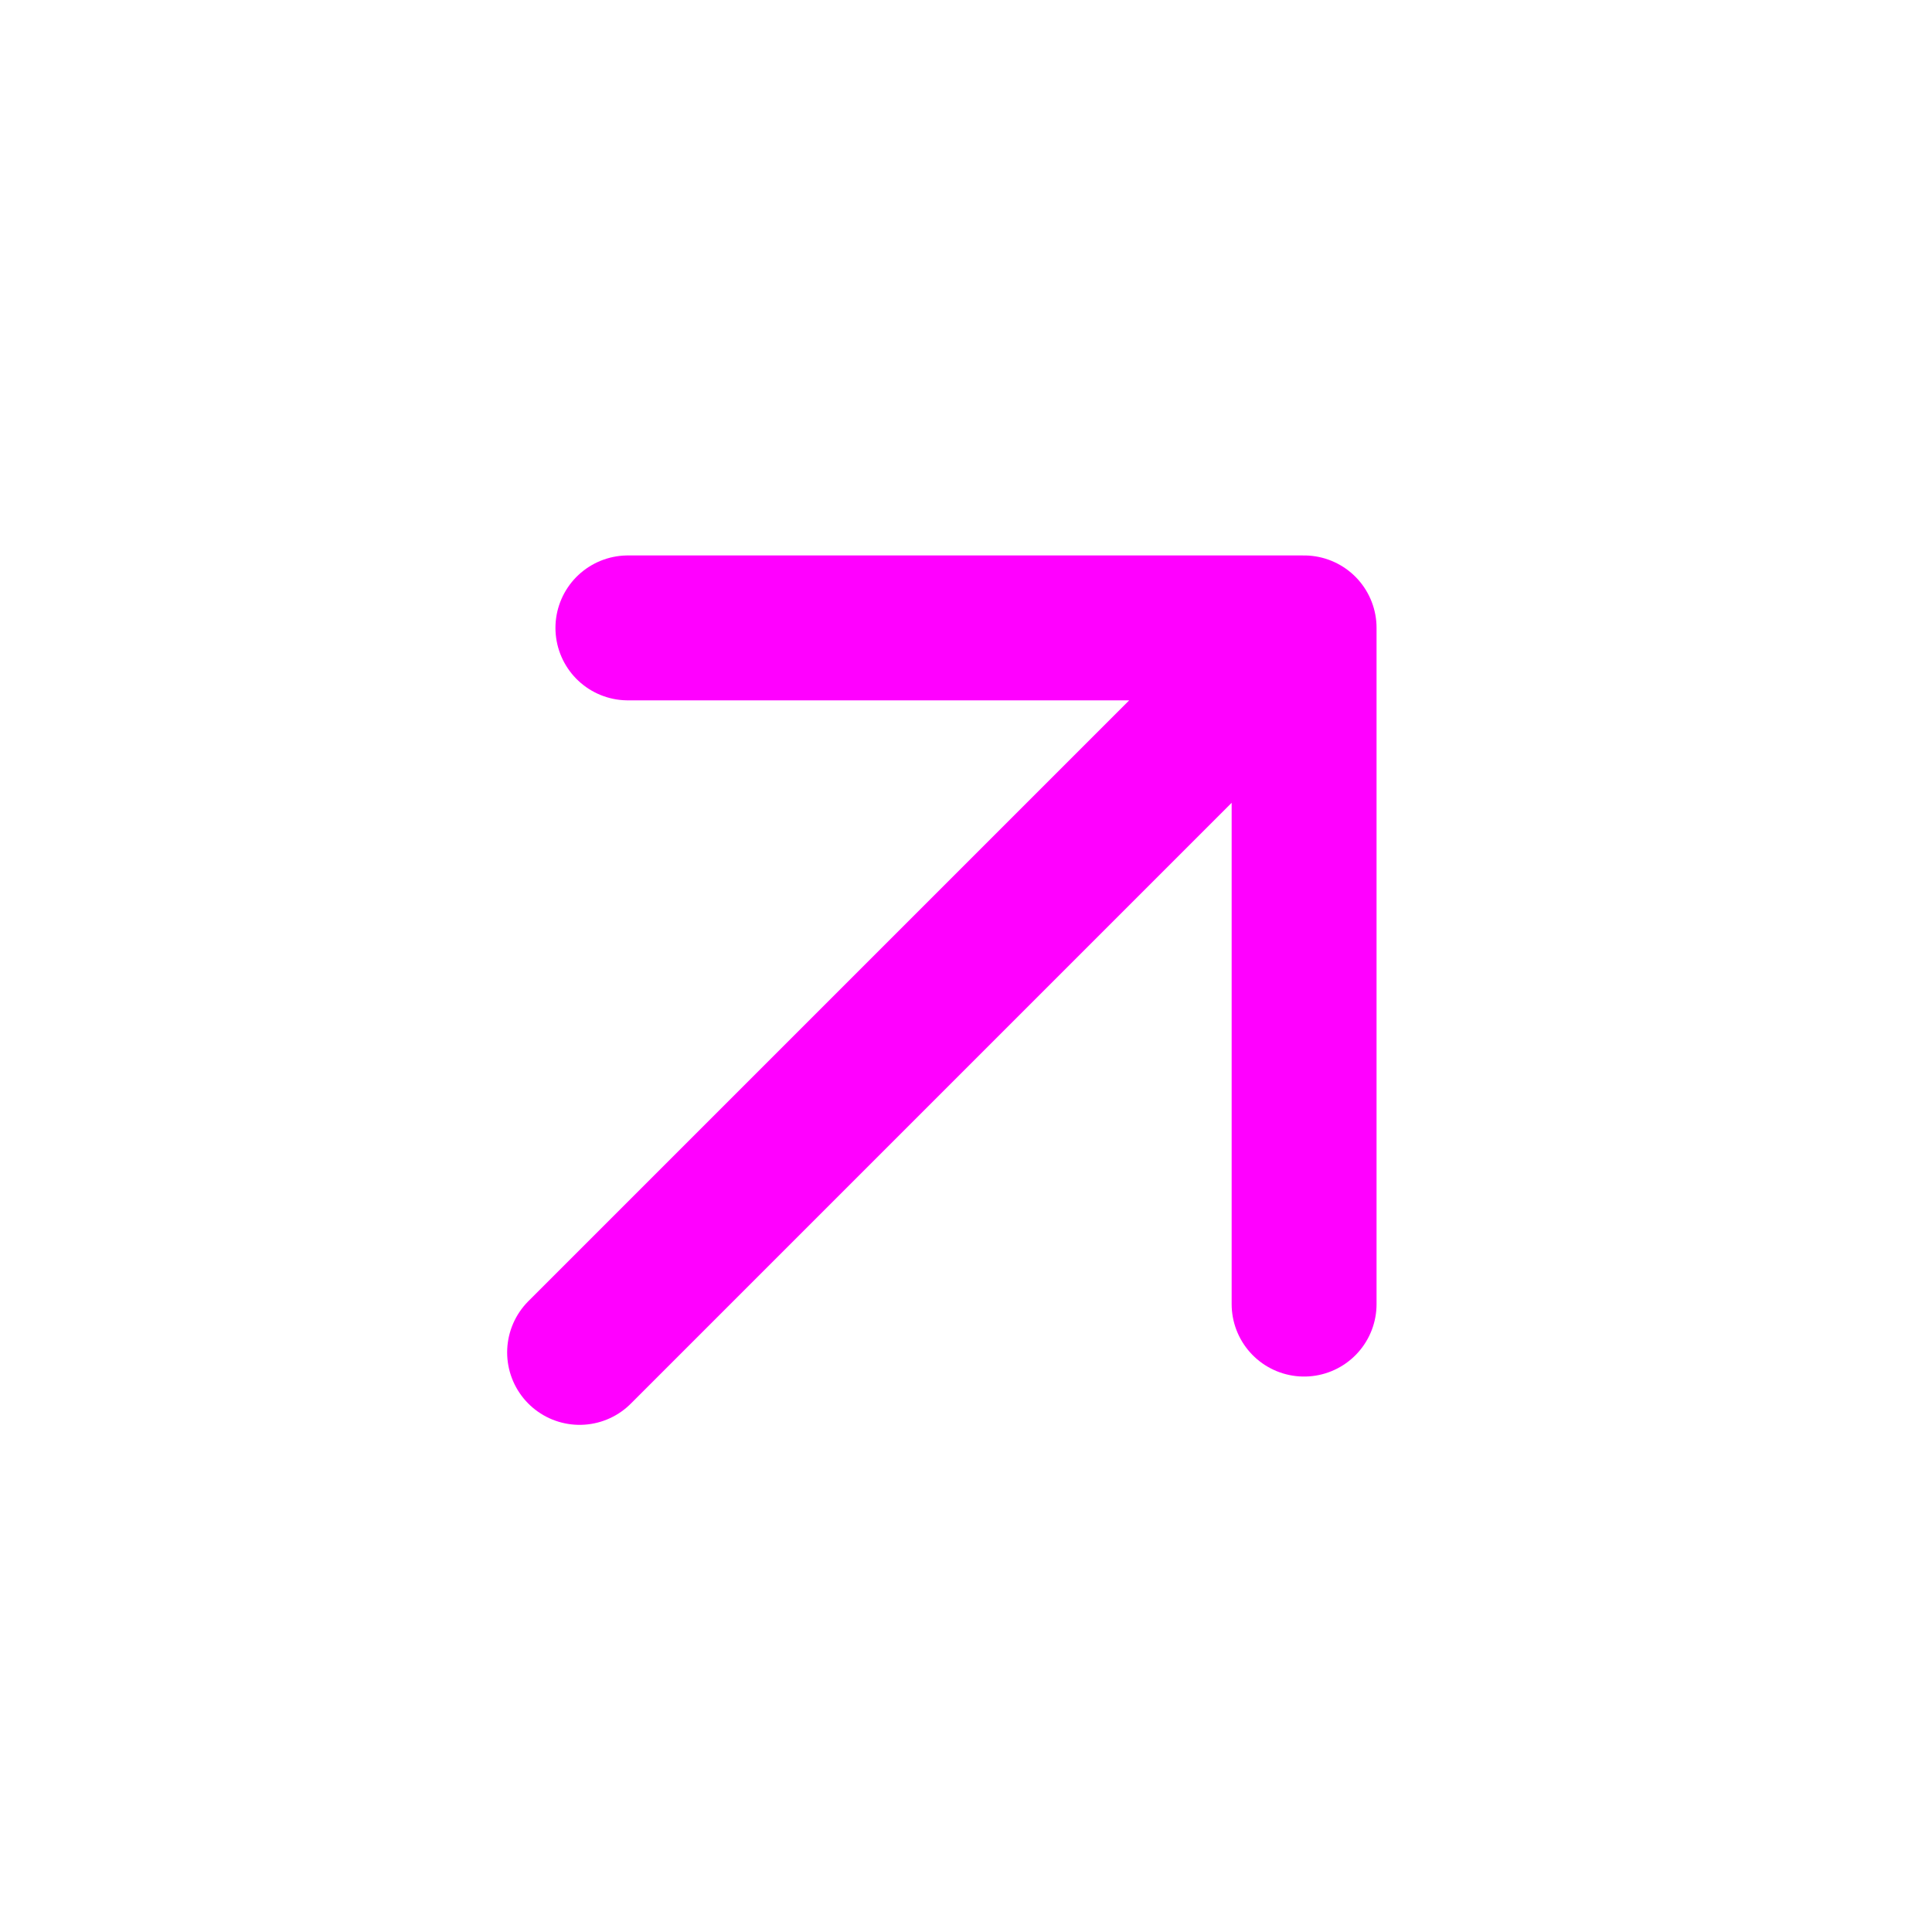
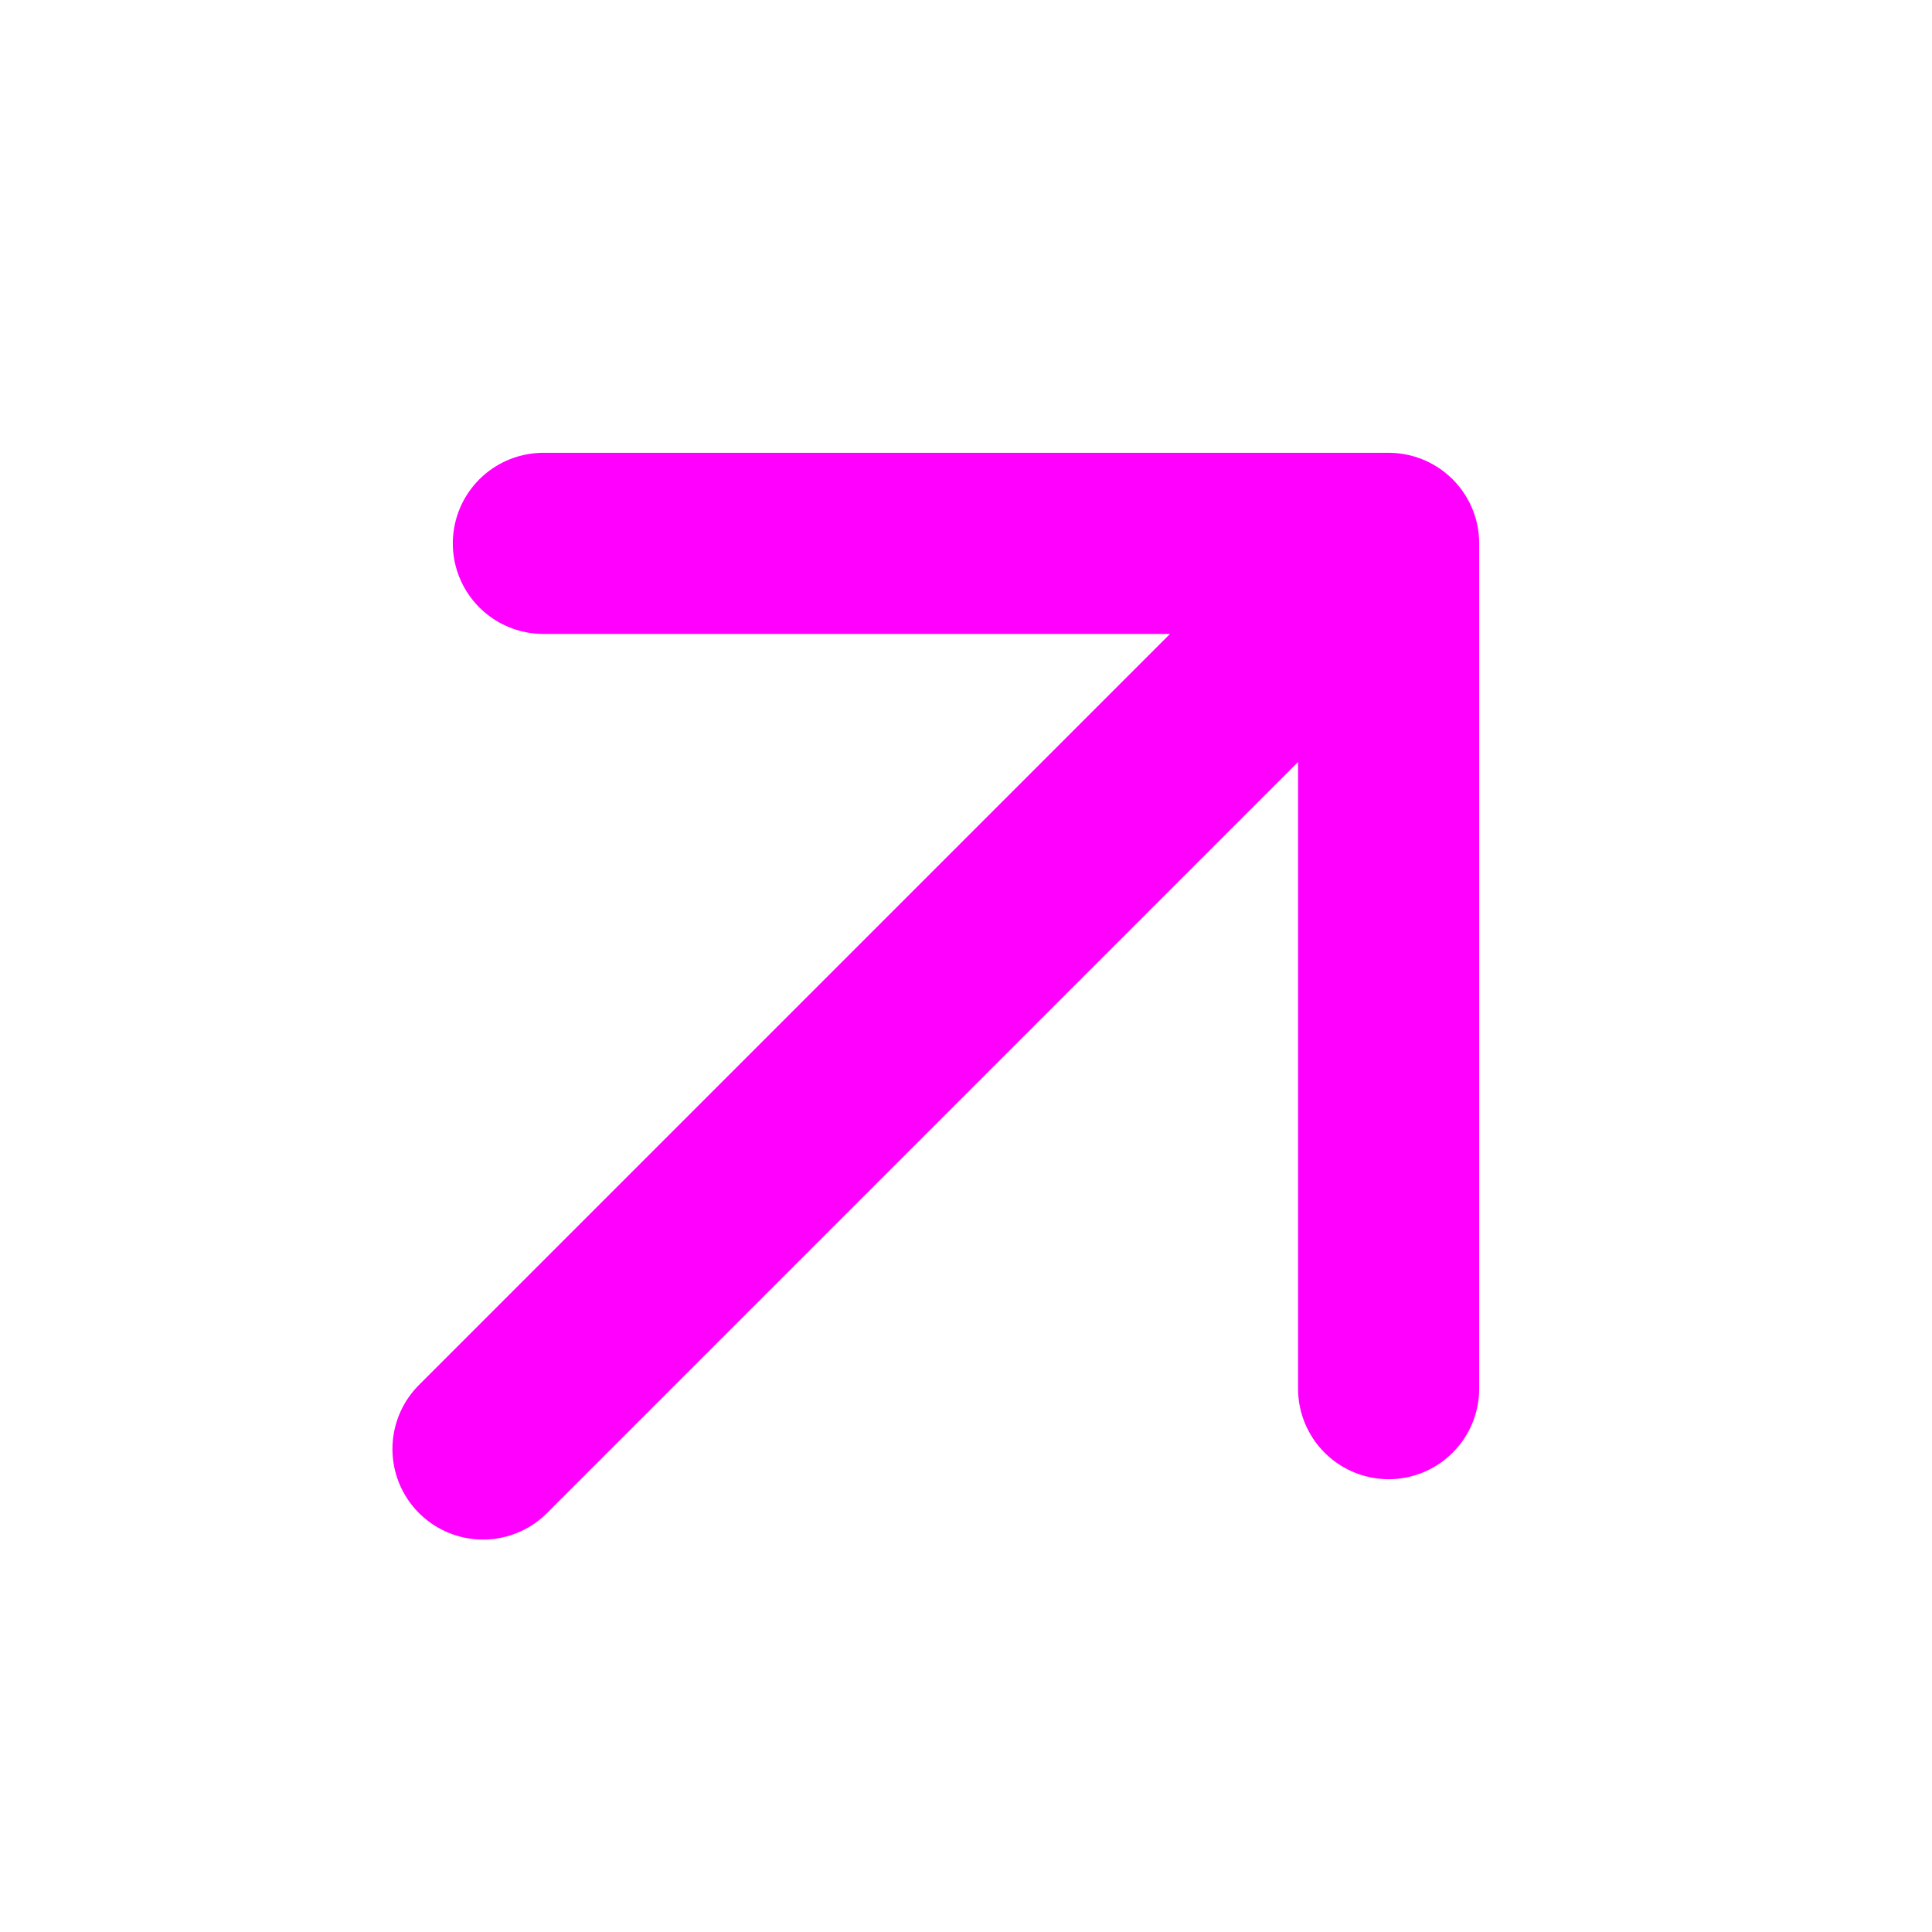
- <svg xmlns="http://www.w3.org/2000/svg" width="20" height="20" viewBox="0 0 20 20" fill="none">
-   <path d="M6 14L13.5 6.5M13.5 6.5H6.5M13.5 6.5V13.5" stroke="#FF00FF" stroke-width="1.5" stroke-linecap="round" stroke-linejoin="round" />
+ <svg xmlns="http://www.w3.org/2000/svg" width="16" height="16" viewBox="0 0 16 16" fill="none">
+   <path d="M4 12L11.5 4.5M11.5 4.5H4.5M11.5 4.5V11.5" stroke="#FF00FF" stroke-width="1.5" stroke-linecap="round" stroke-linejoin="round" />
</svg>
